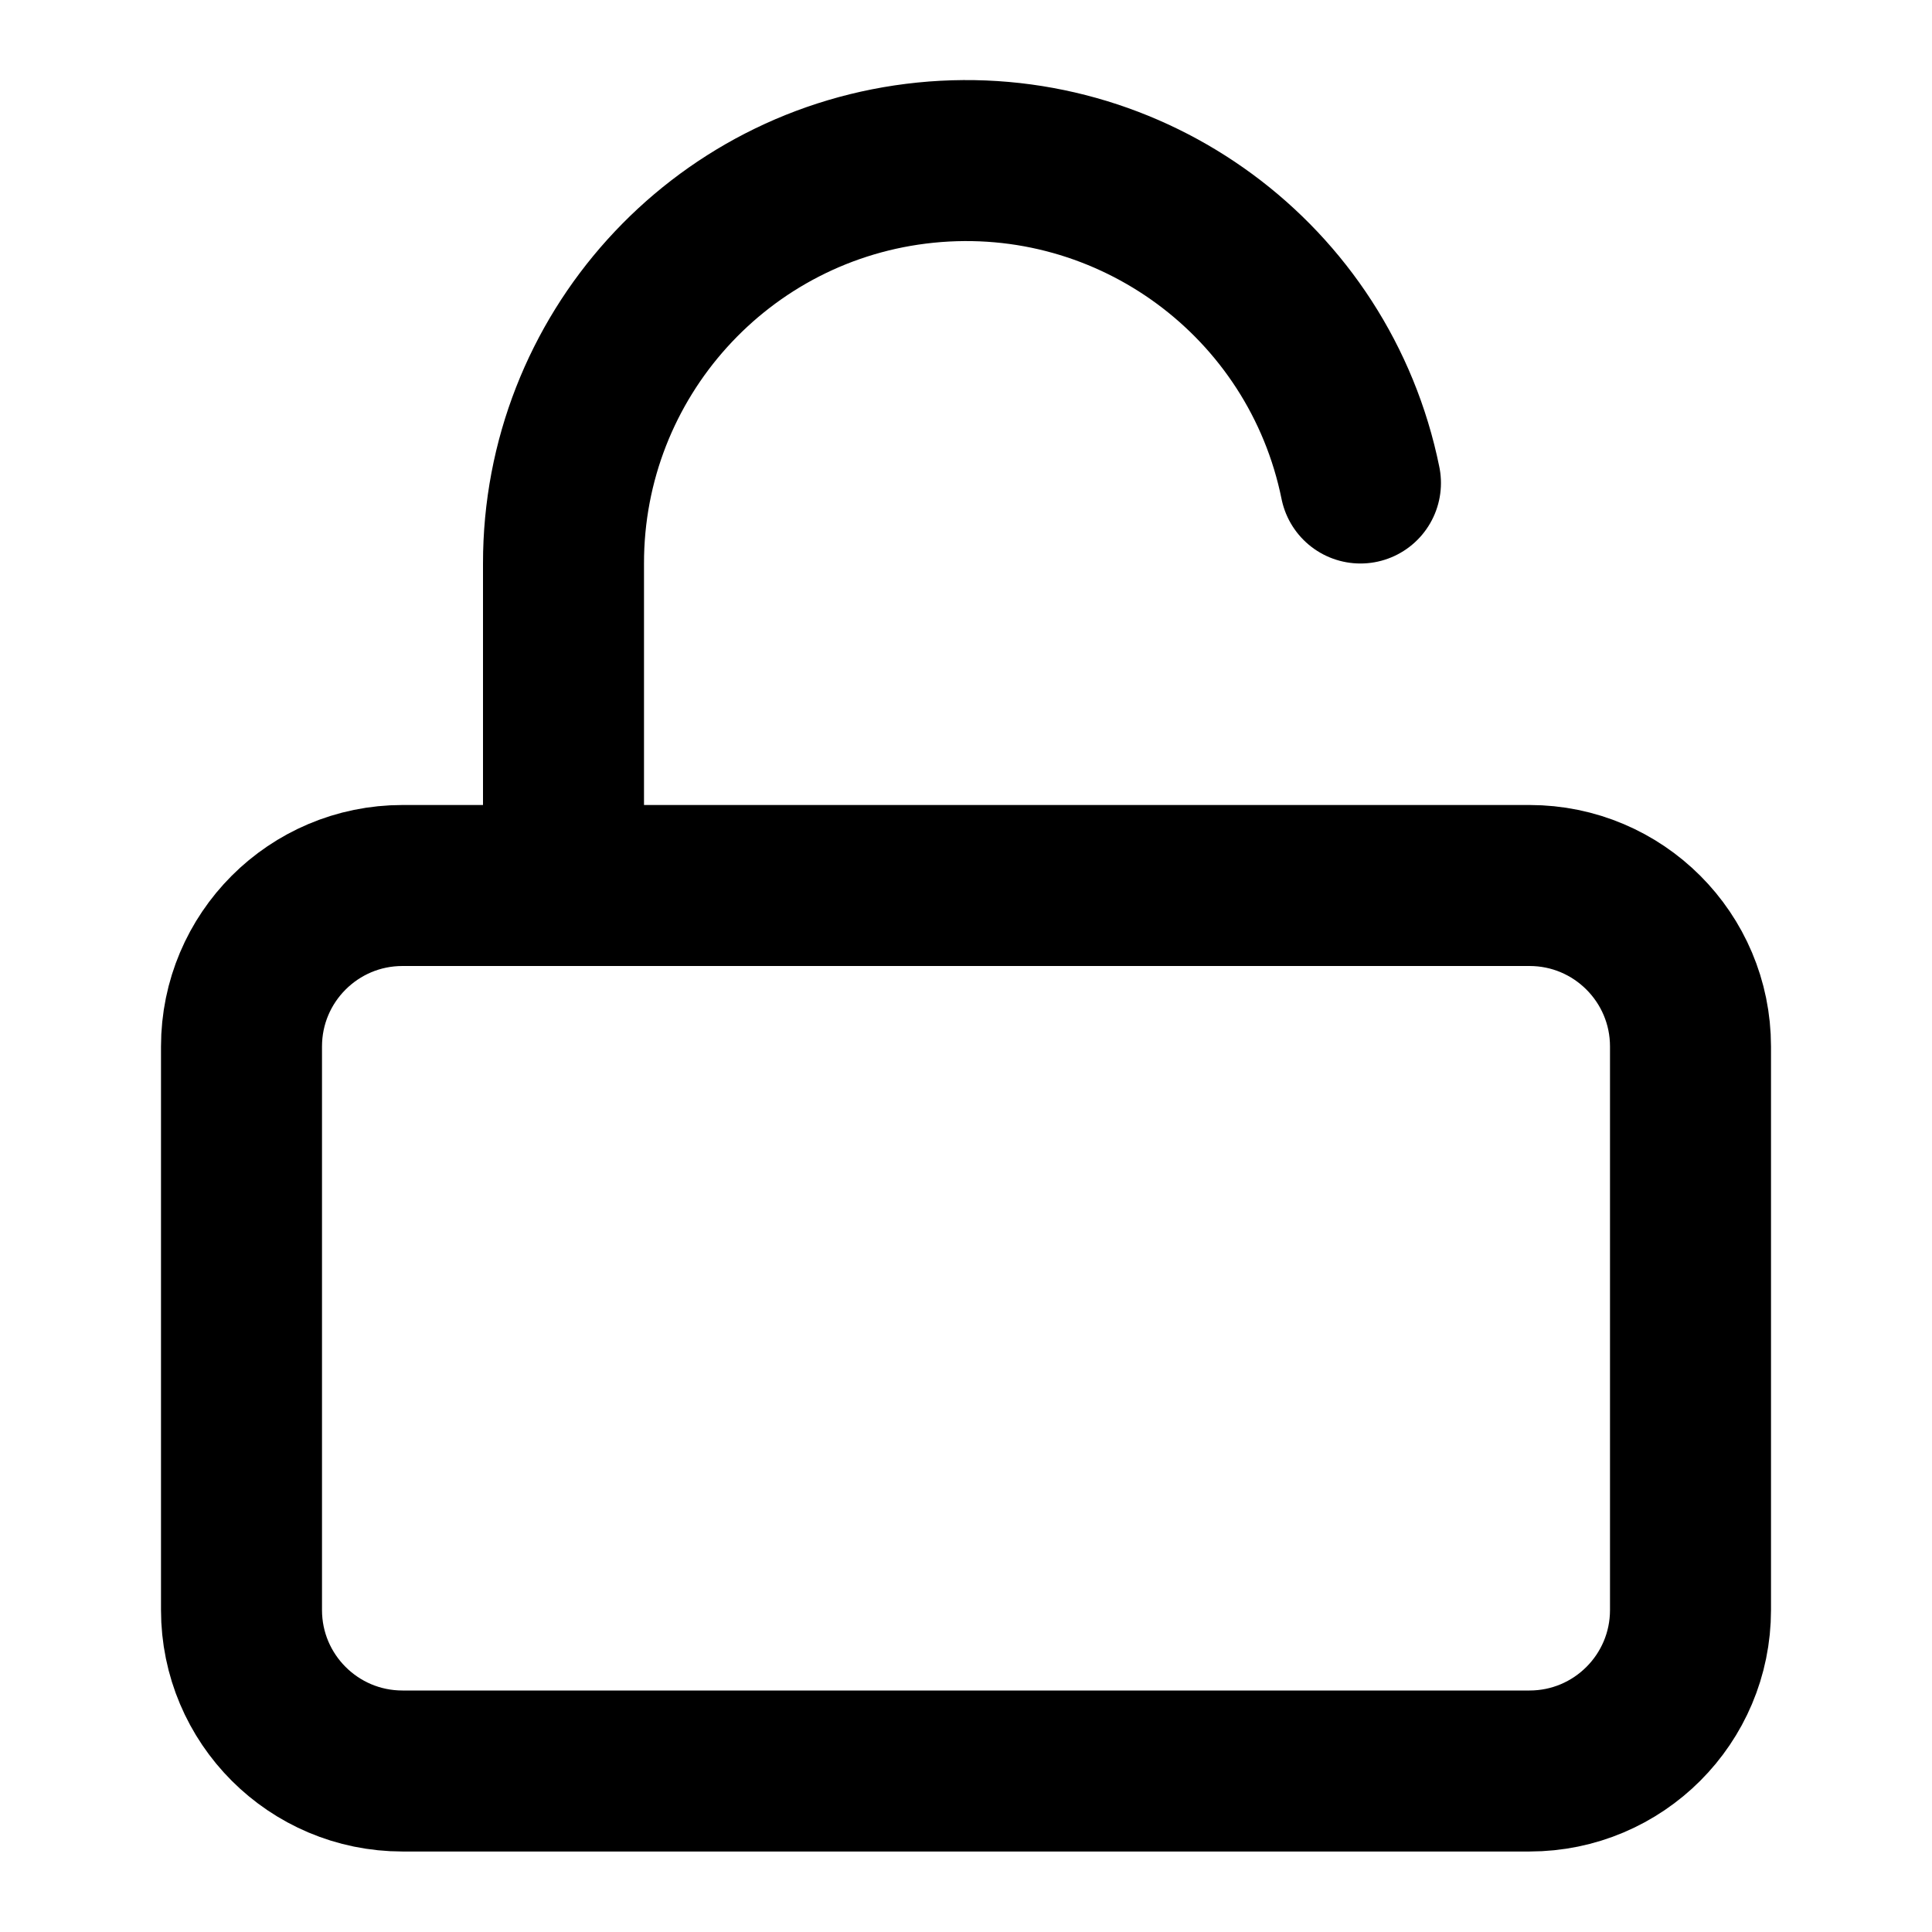
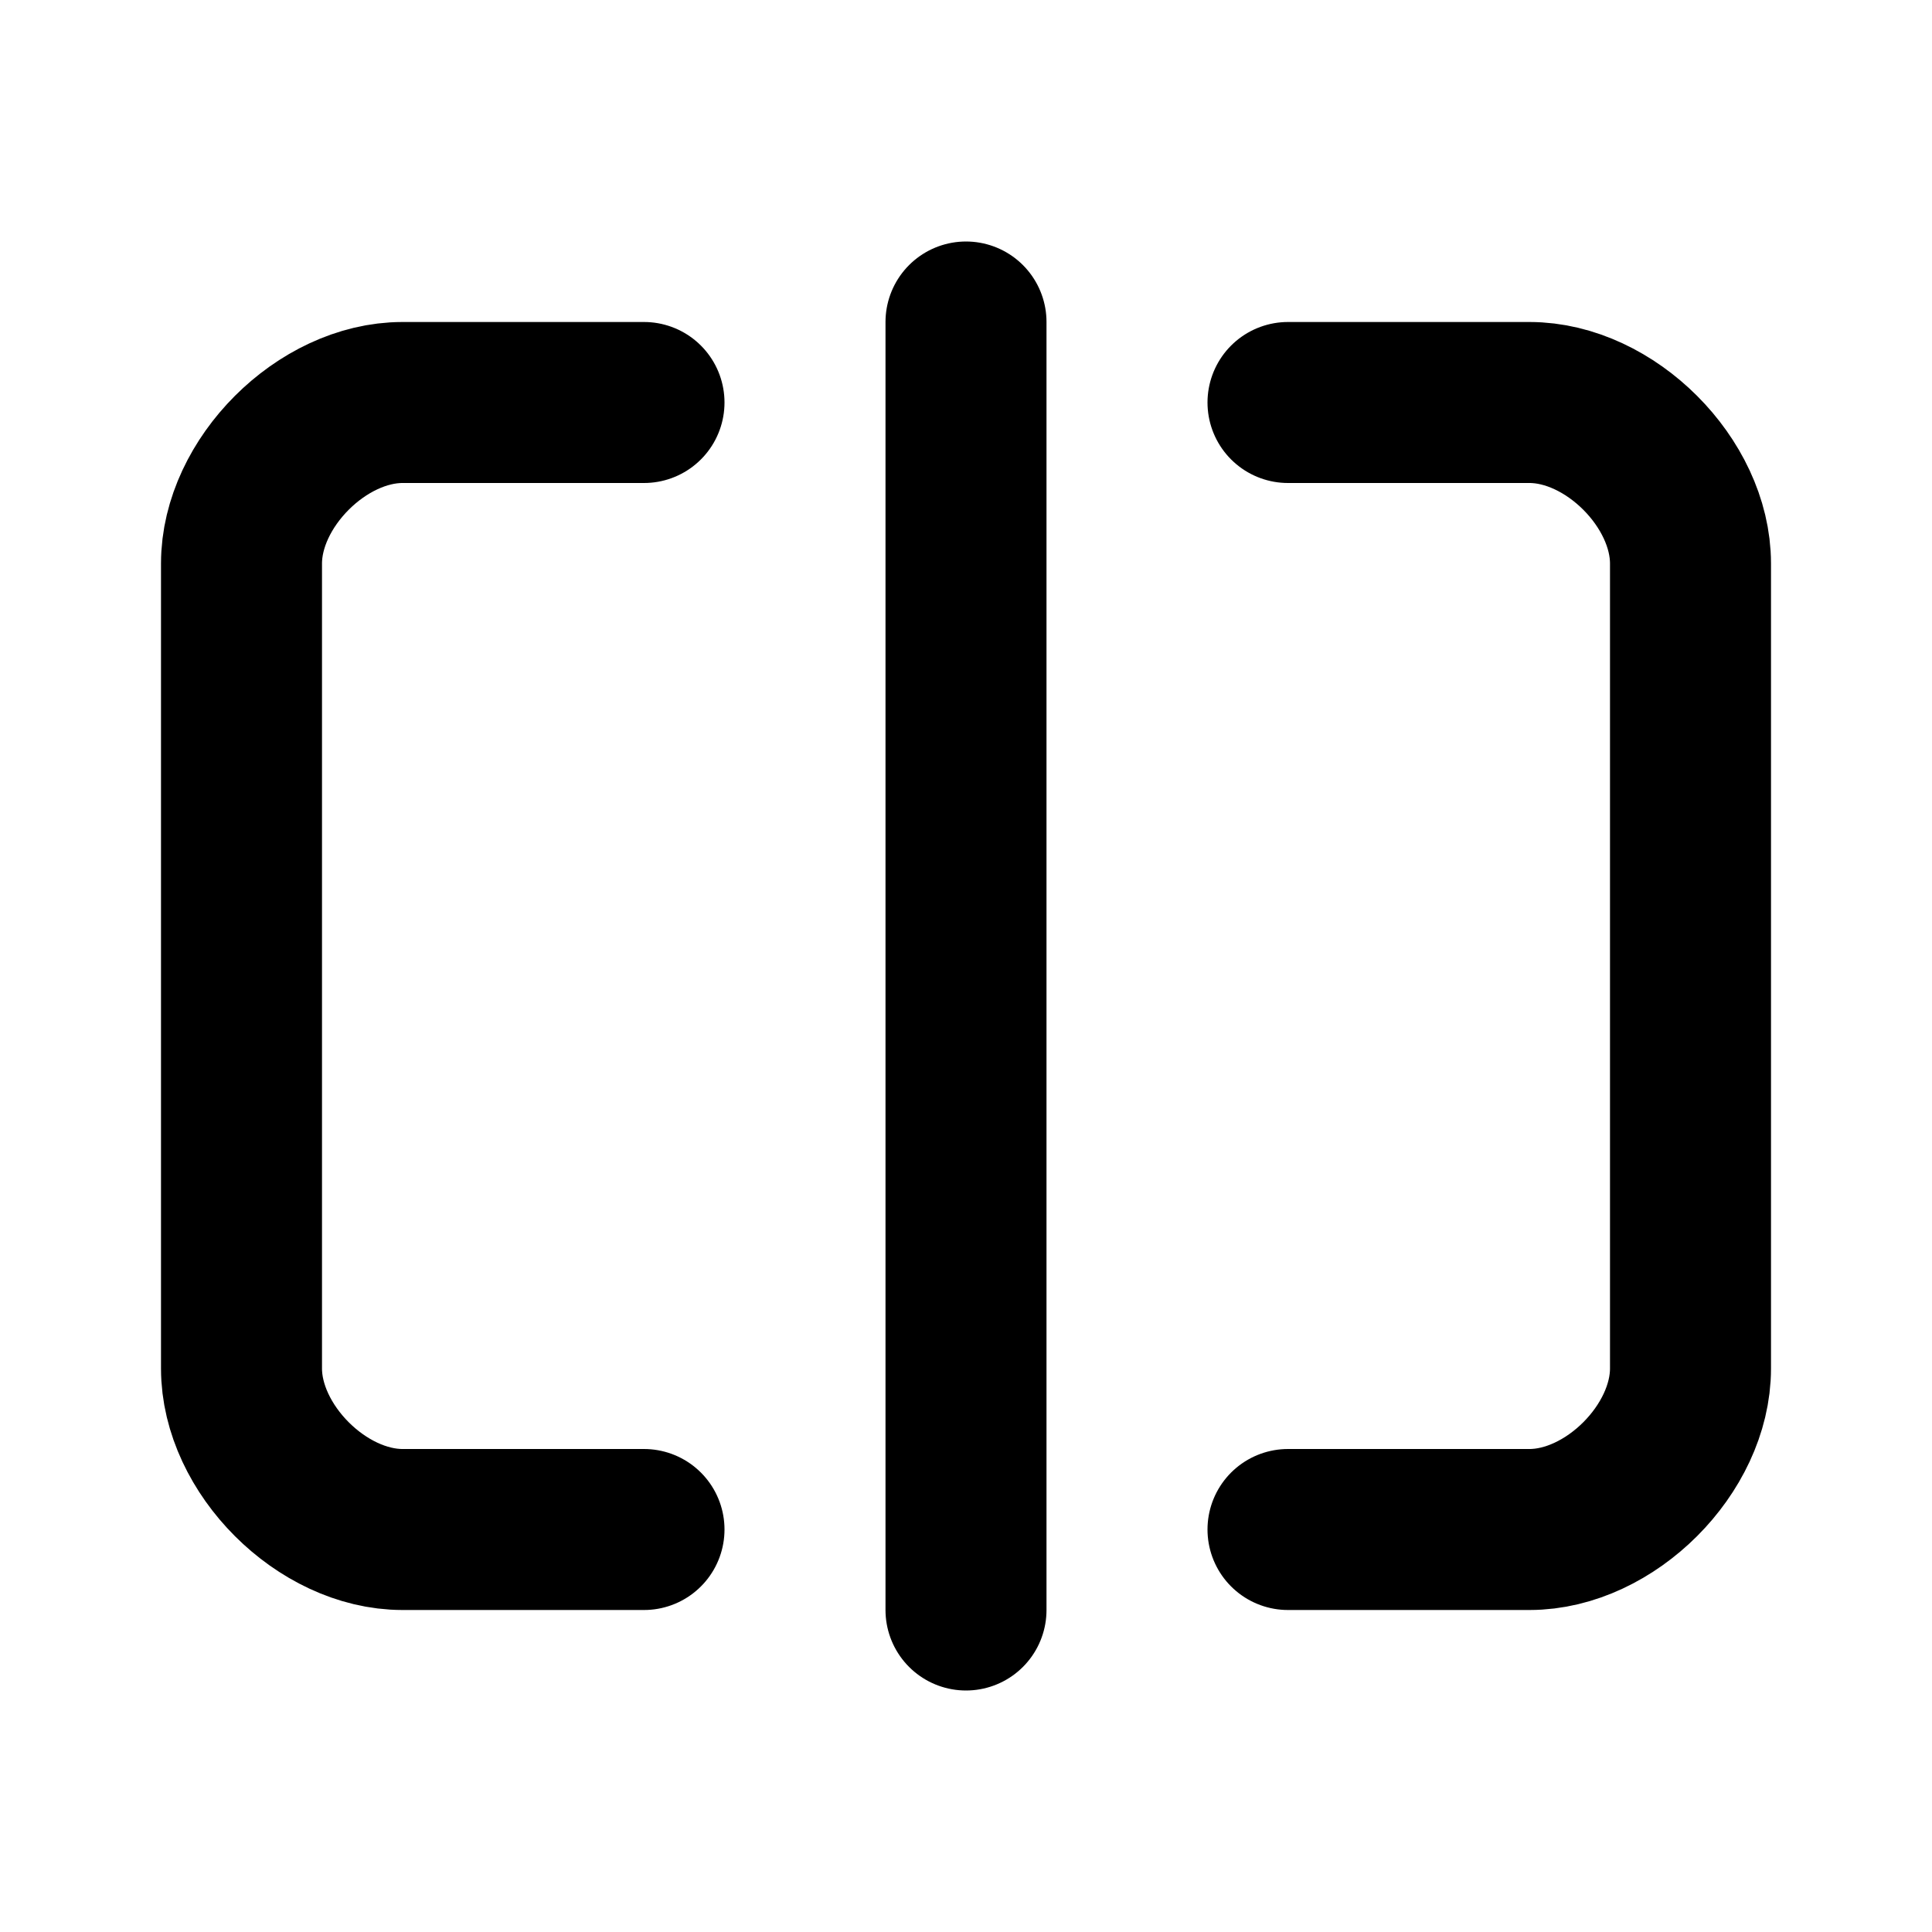
- <svg xmlns="http://www.w3.org/2000/svg" width="24" height="24" viewBox="0 0 24 24" fill="none" stroke="currentColor" stroke-width="2" stroke-linecap="round" stroke-linejoin="round" class="lucide lucide-lock-open-icon lucide-lock-open">
-   <rect width="18" height="11" x="3" y="11" rx="2" ry="2" />
-   <path d="M7 11V7a5 5 0 0 1 9.9-1" />
+ <svg xmlns="http://www.w3.org/2000/svg" width="24" height="24" viewBox="0 0 24 24" fill="none" stroke="currentColor" stroke-width="2" stroke-linecap="round" stroke-linejoin="round">
+   <path d="M8 19H5c-1 0-2-1-2-2V7c0-1 1-2 2-2h3" />
+   <path d="M16 5h3c1 0 2 1 2 2v10c0 1-1 2-2 2h-3" />
+   <line x1="12" x2="12" y1="4" y2="20" />
</svg>
